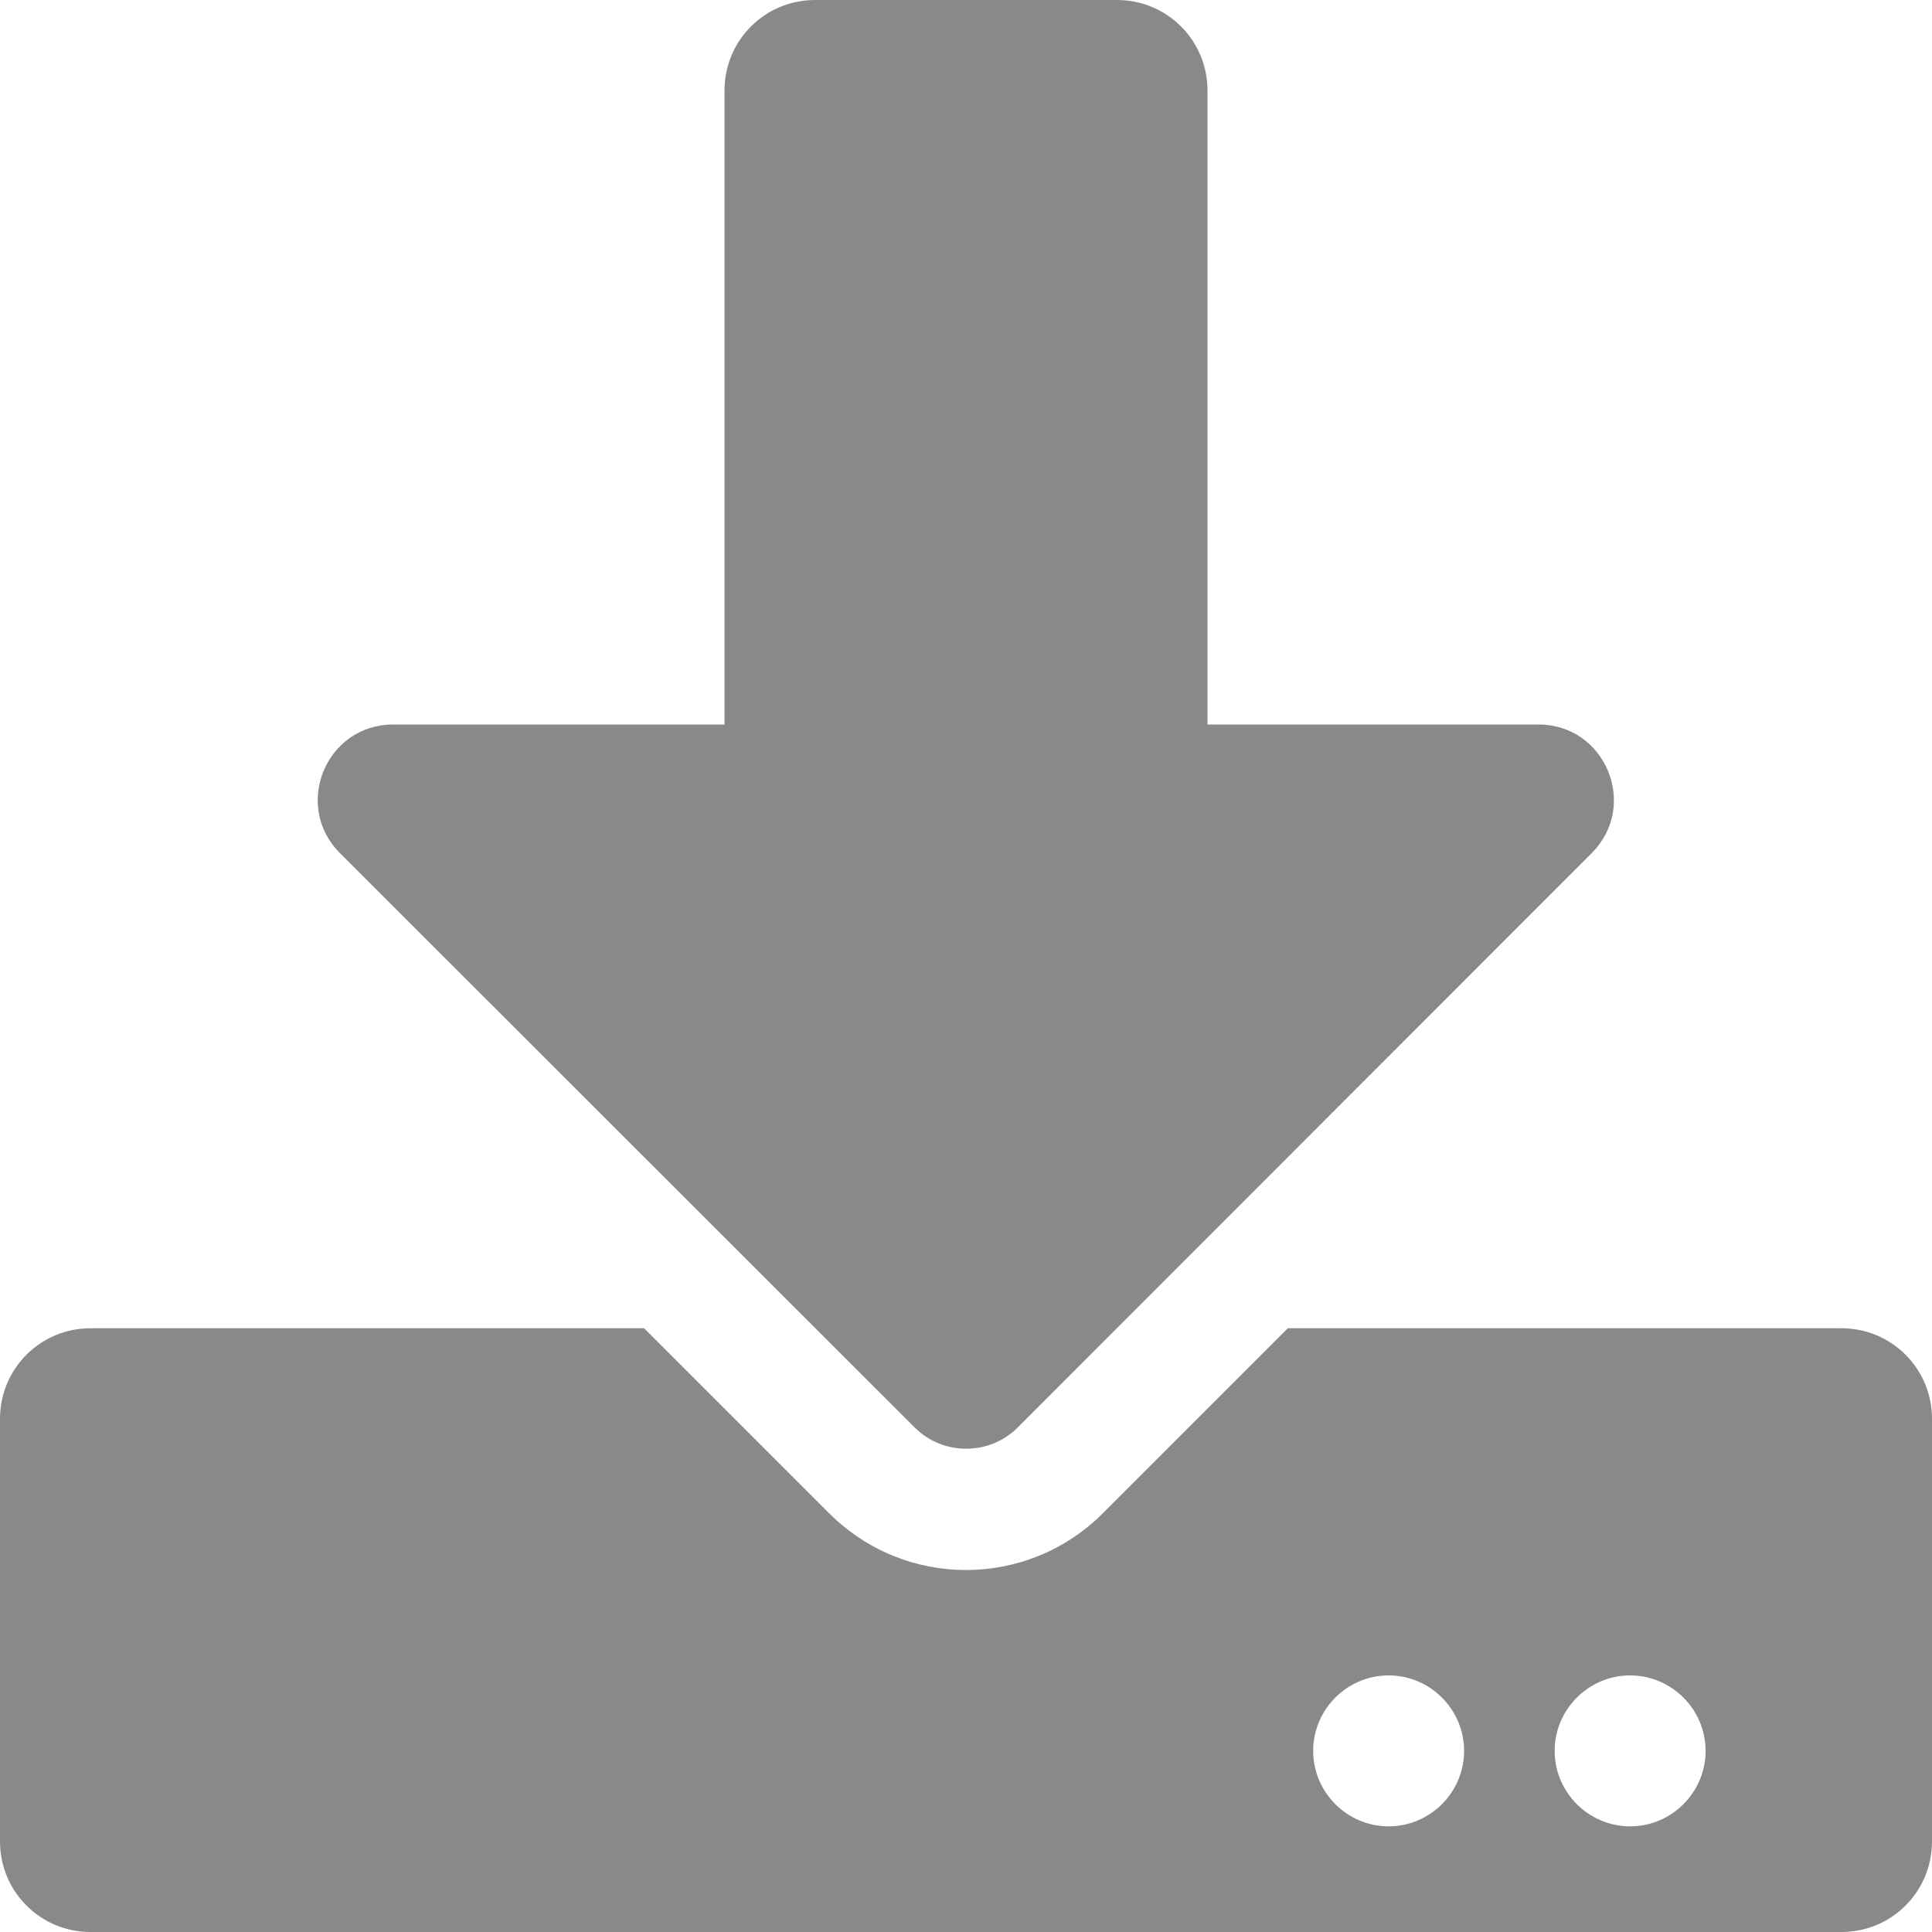
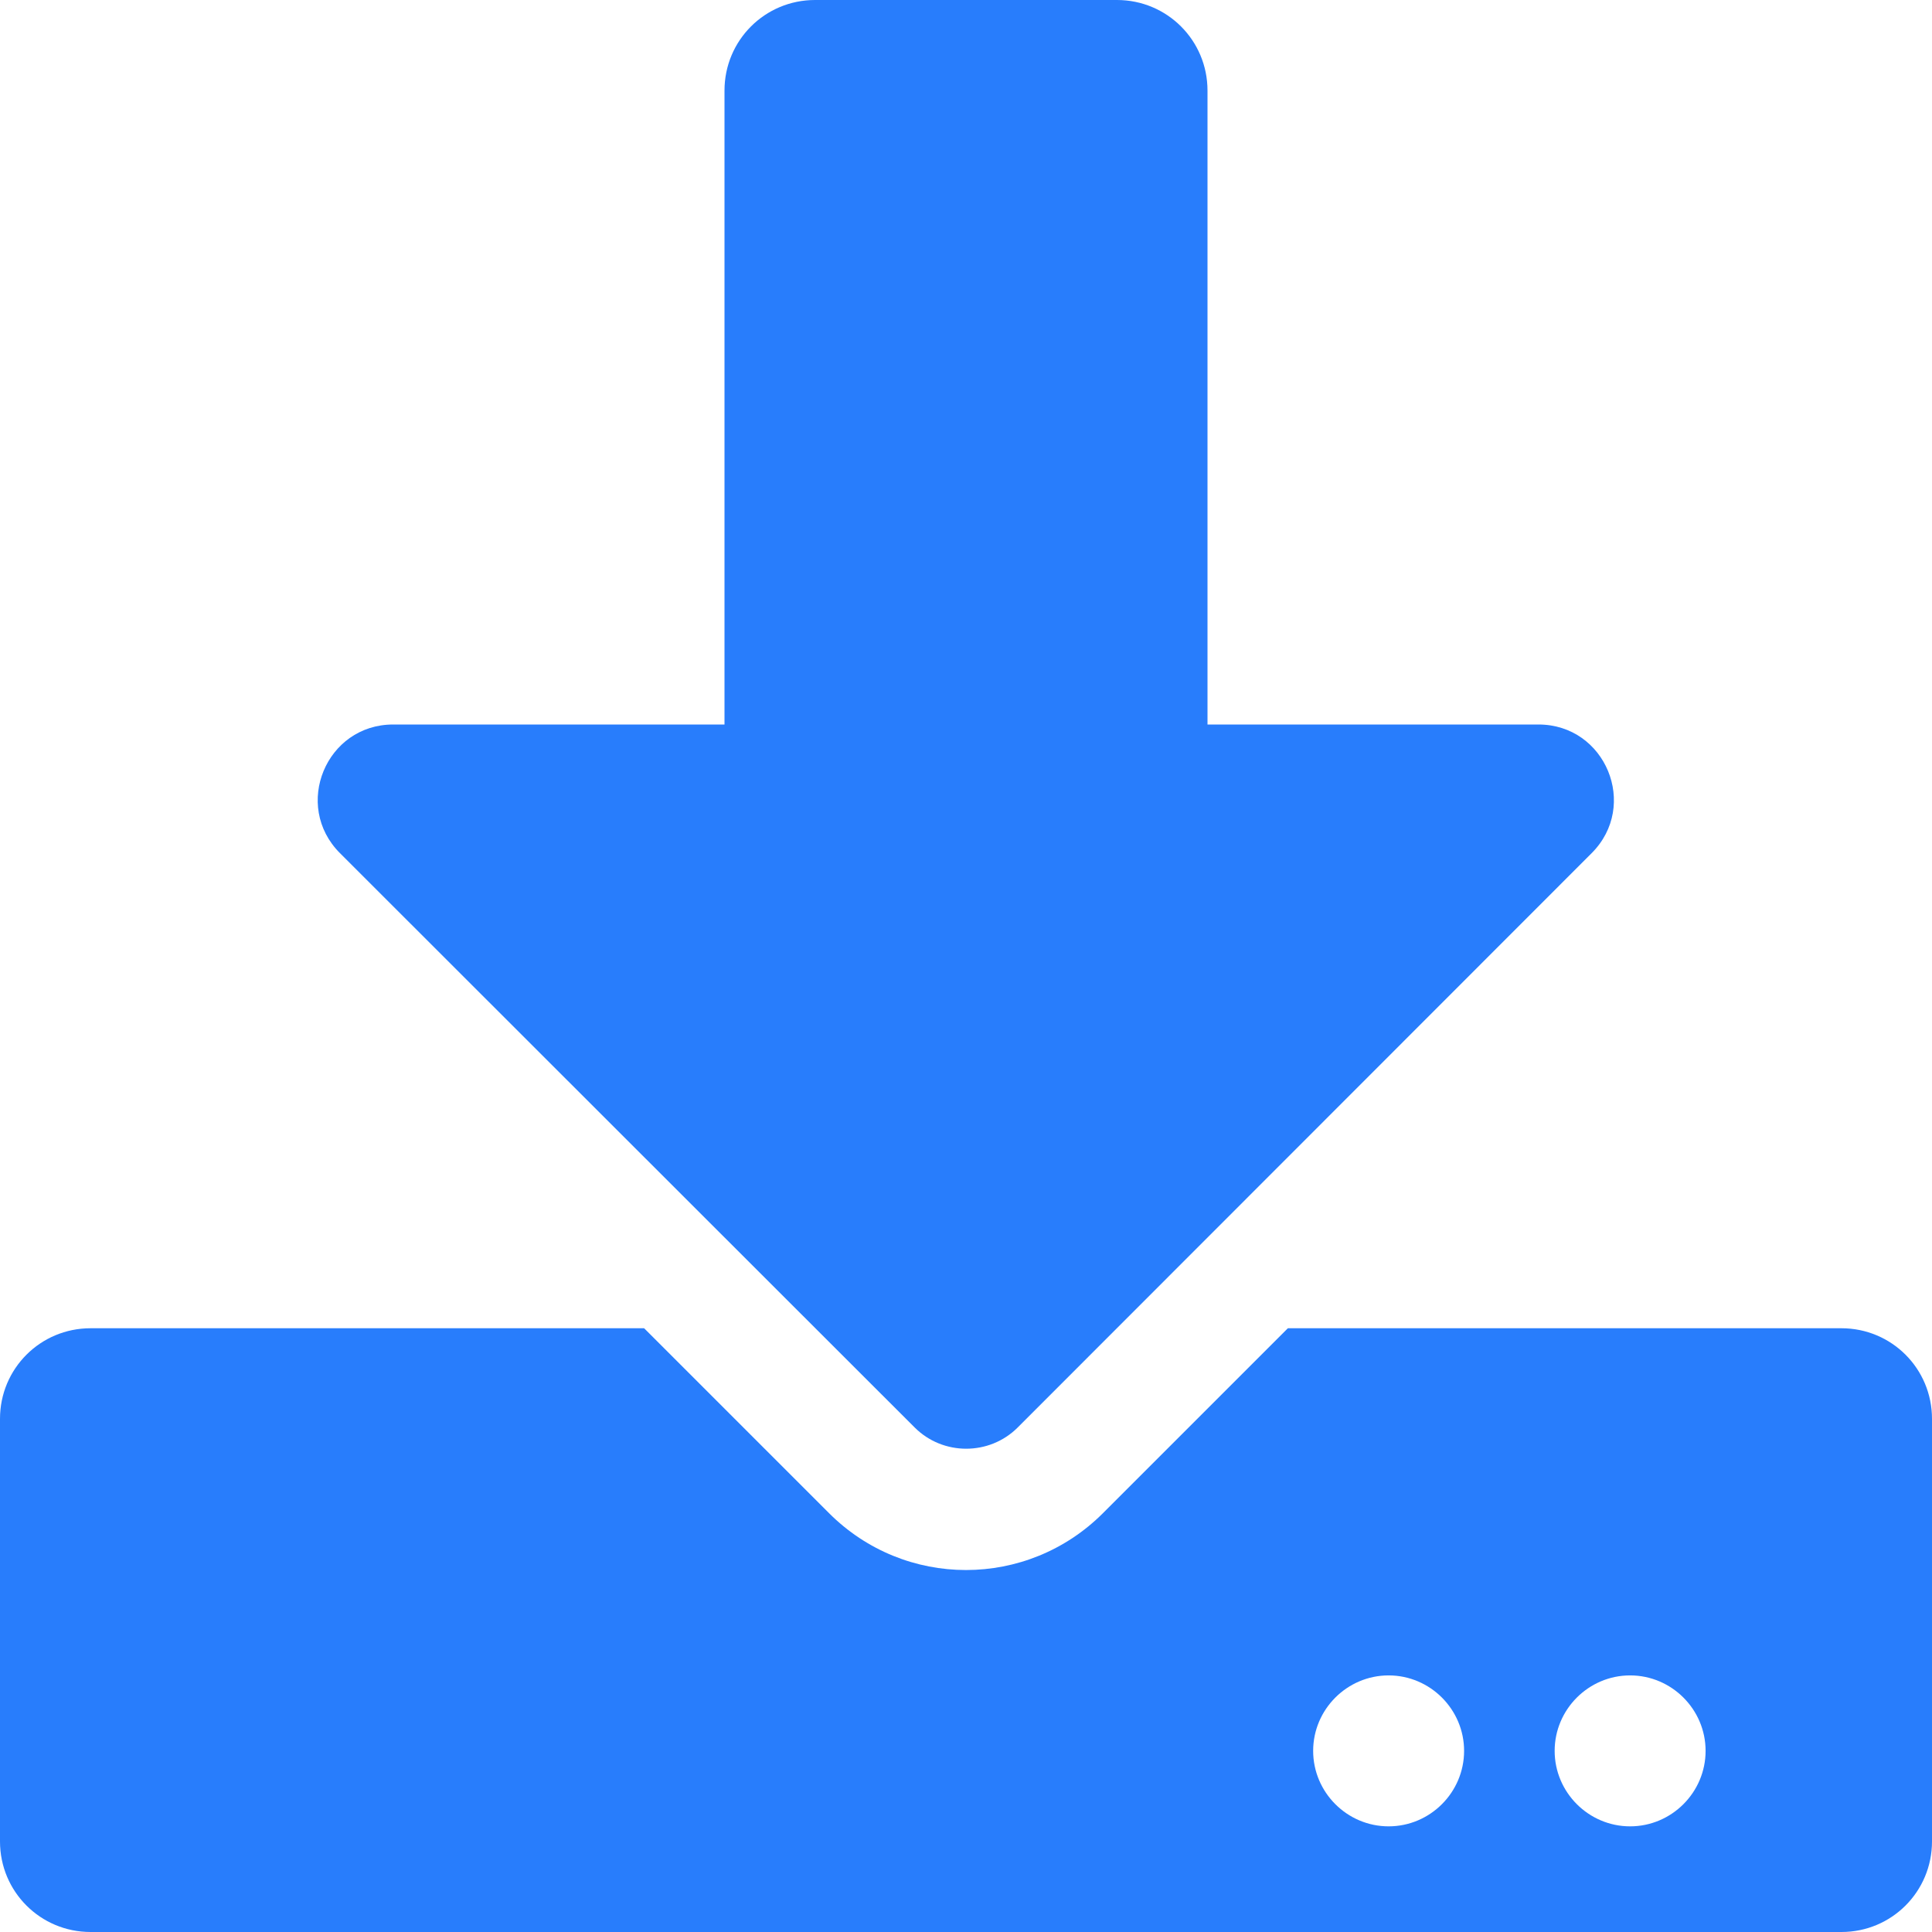
- <svg xmlns="http://www.w3.org/2000/svg" fill="#898989" width="800px" height="800px" viewBox="0 0 512 512">
+ <svg xmlns="http://www.w3.org/2000/svg" fill="#287DFC" width="800px" height="800px" viewBox="0 0 512 512">
  <g id="SVGRepo_bgCarrier" stroke-width="0" />
  <g id="SVGRepo_tracerCarrier" stroke-linecap="round" stroke-linejoin="round" />
  <g id="SVGRepo_iconCarrier">
    <path d="M216 0h80c13.3 0 24 10.7 24 24v168h87.7c17.8 0 26.7 21.5 14.1 34.1L269.7 378.3c-7.5 7.5-19.8 7.5-27.3 0L90.1 226.1c-12.6-12.6-3.7-34.1 14.1-34.1H192V24c0-13.3 10.7-24 24-24zm296 376v112c0 13.3-10.7 24-24 24H24c-13.3 0-24-10.7-24-24V376c0-13.3 10.7-24 24-24h146.7l49 49c20.1 20.1 52.5 20.1 72.6 0l49-49H488c13.3 0 24 10.7 24 24zm-124 88c0-11-9-20-20-20s-20 9-20 20 9 20 20 20 20-9 20-20zm64 0c0-11-9-20-20-20s-20 9-20 20 9 20 20 20 20-9 20-20z" />
  </g>
</svg>
